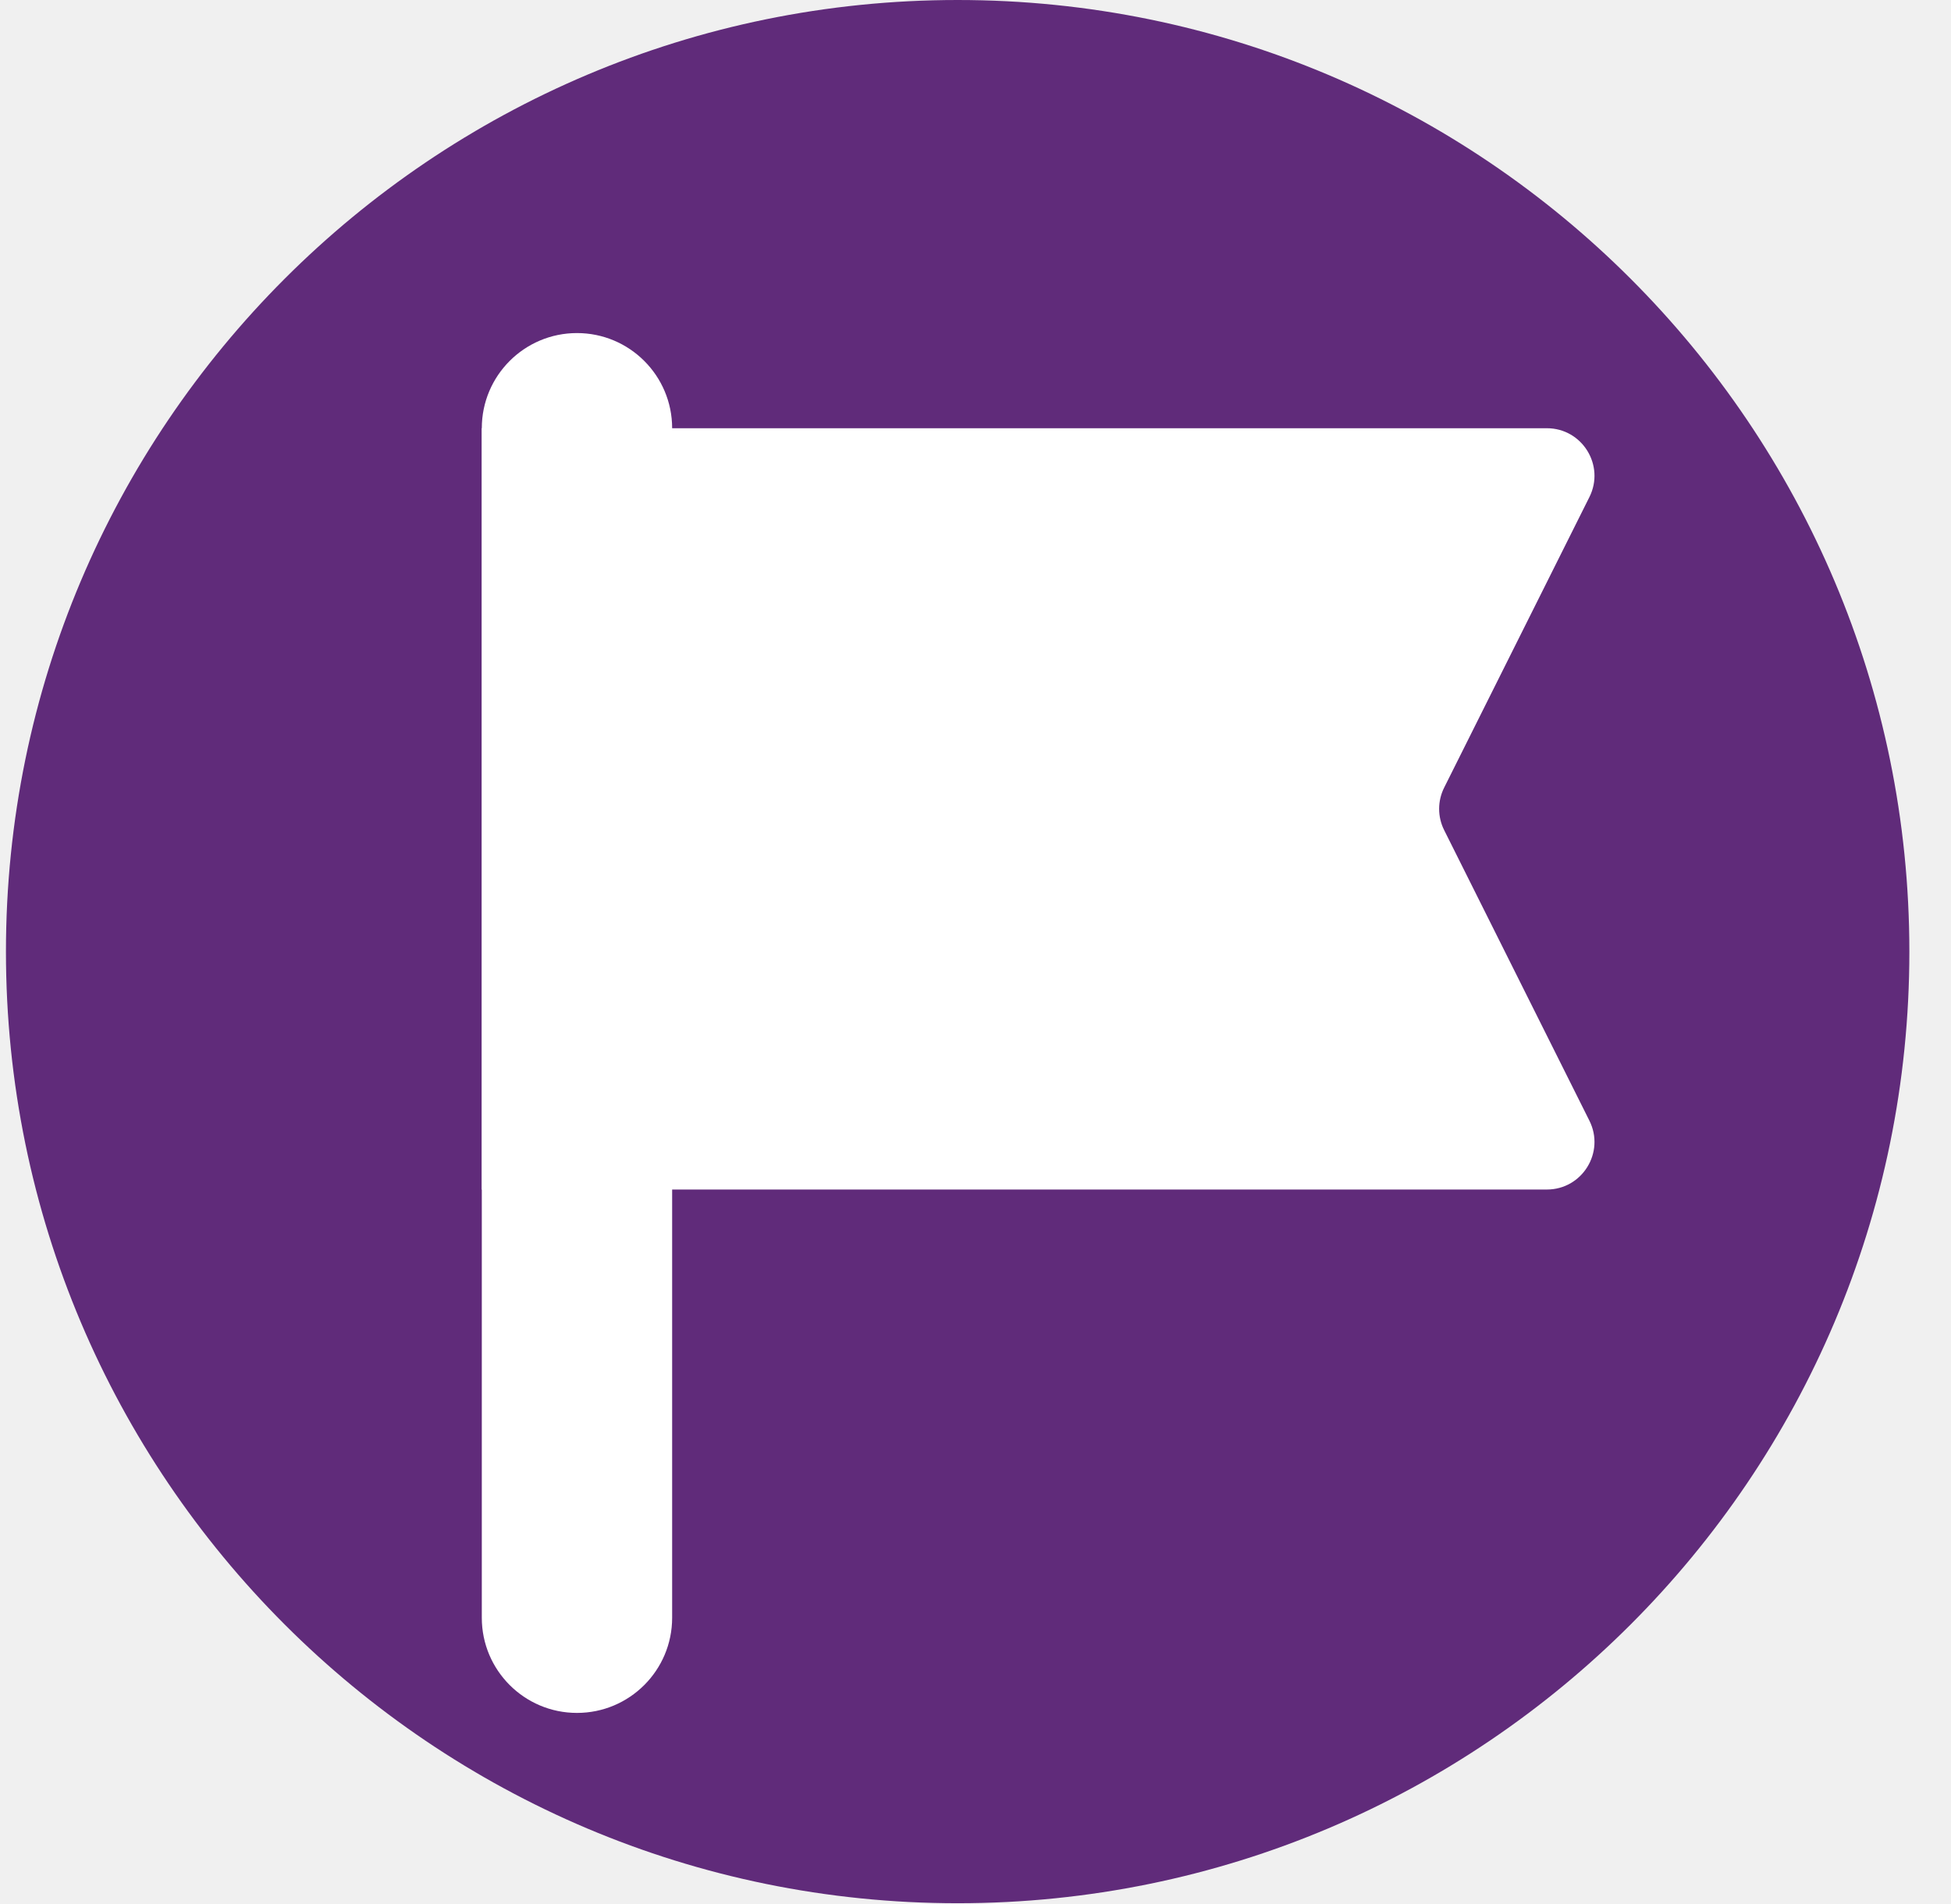
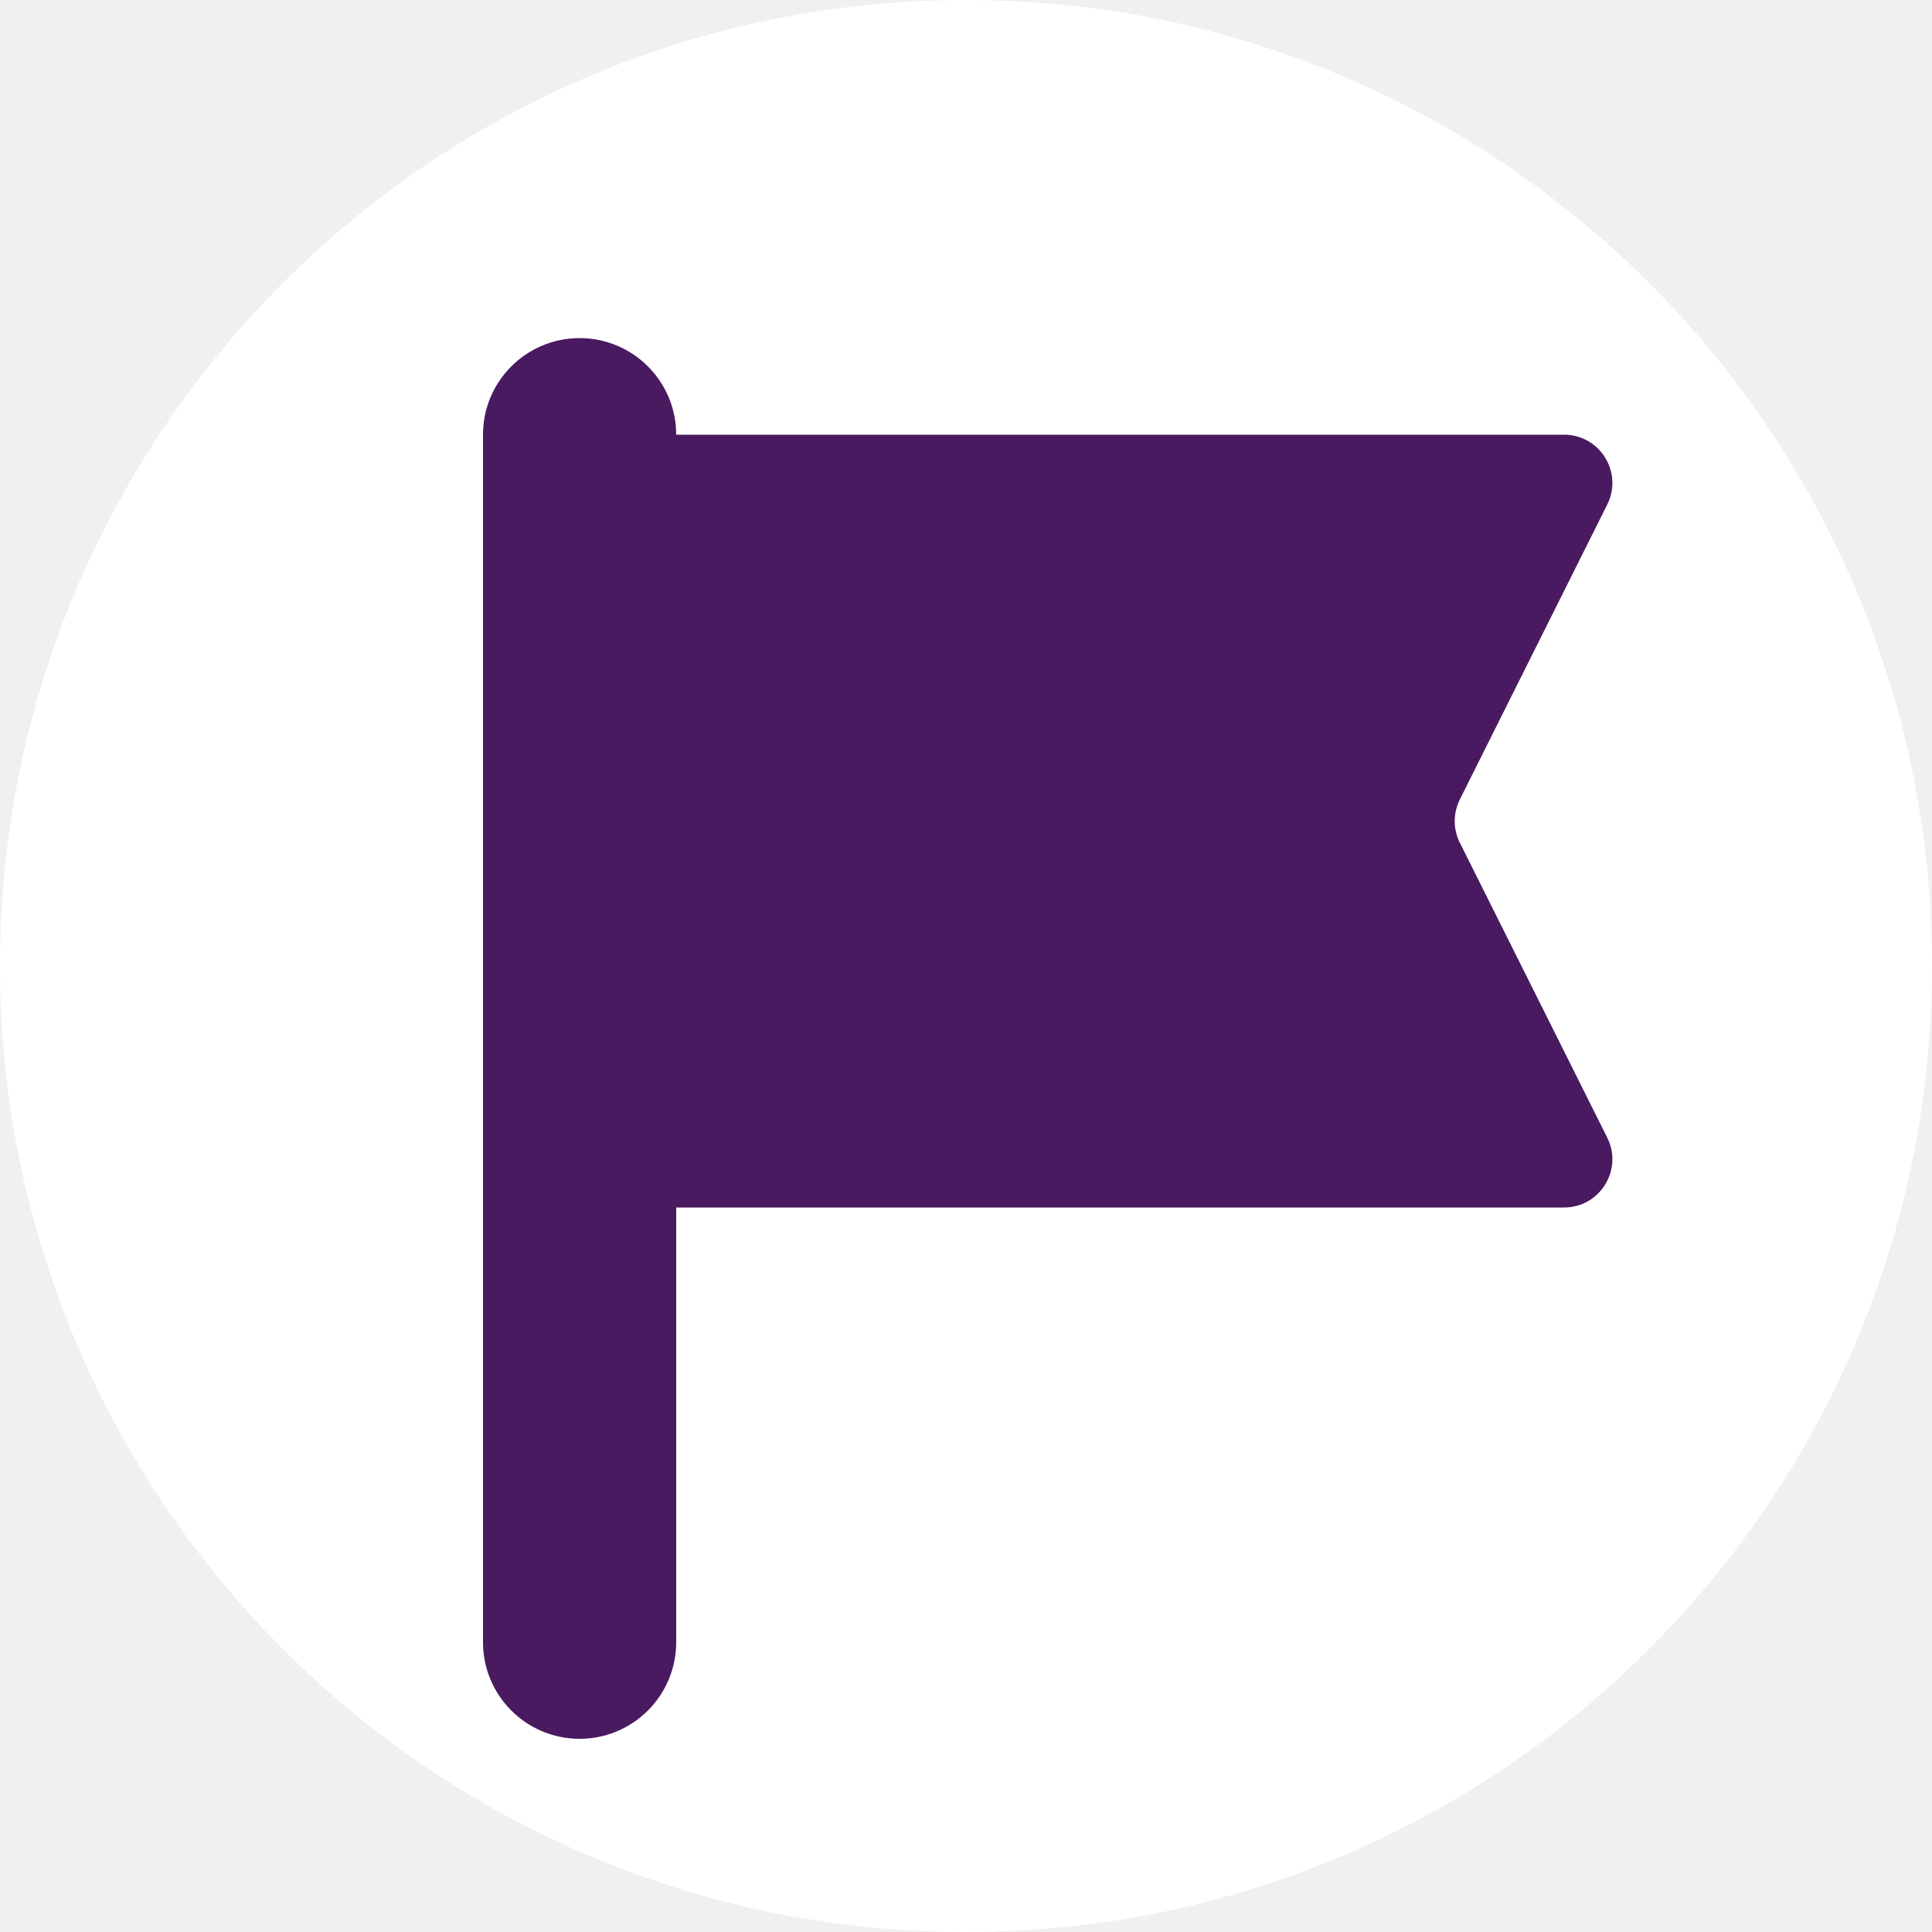
- <svg xmlns="http://www.w3.org/2000/svg" width="41" height="40" viewBox="0 0 41 40" fill="none">
-   <circle cx="20.125" cy="20" r="20" fill="#602B7A" />
-   <path d="M32.507 9H10.125V25H32.507C33.25 25 33.734 24.218 33.401 23.553L30.349 17.447C30.208 17.166 30.208 16.834 30.349 16.553L33.401 10.447C33.734 9.782 33.25 9 32.507 9Z" fill="white" />
-   <rect x="10.125" y="7" width="4" height="29" rx="2" fill="white" />
+ <svg xmlns="http://www.w3.org/2000/svg" width="40" height="40" viewBox="0 0 40 40" fill="none">
+   <circle cx="20" cy="20" r="20" fill="white" />
+   <path d="M32.382 9H10V25H32.382C33.125 25 33.609 24.218 33.276 23.553L30.224 17.447C30.083 17.166 30.083 16.834 30.224 16.553L33.276 10.447C33.609 9.782 33.125 9 32.382 9Z" fill="#491A60" />
+   <rect x="10" y="7" width="4" height="29" rx="2" fill="#491A60" />
</svg>
